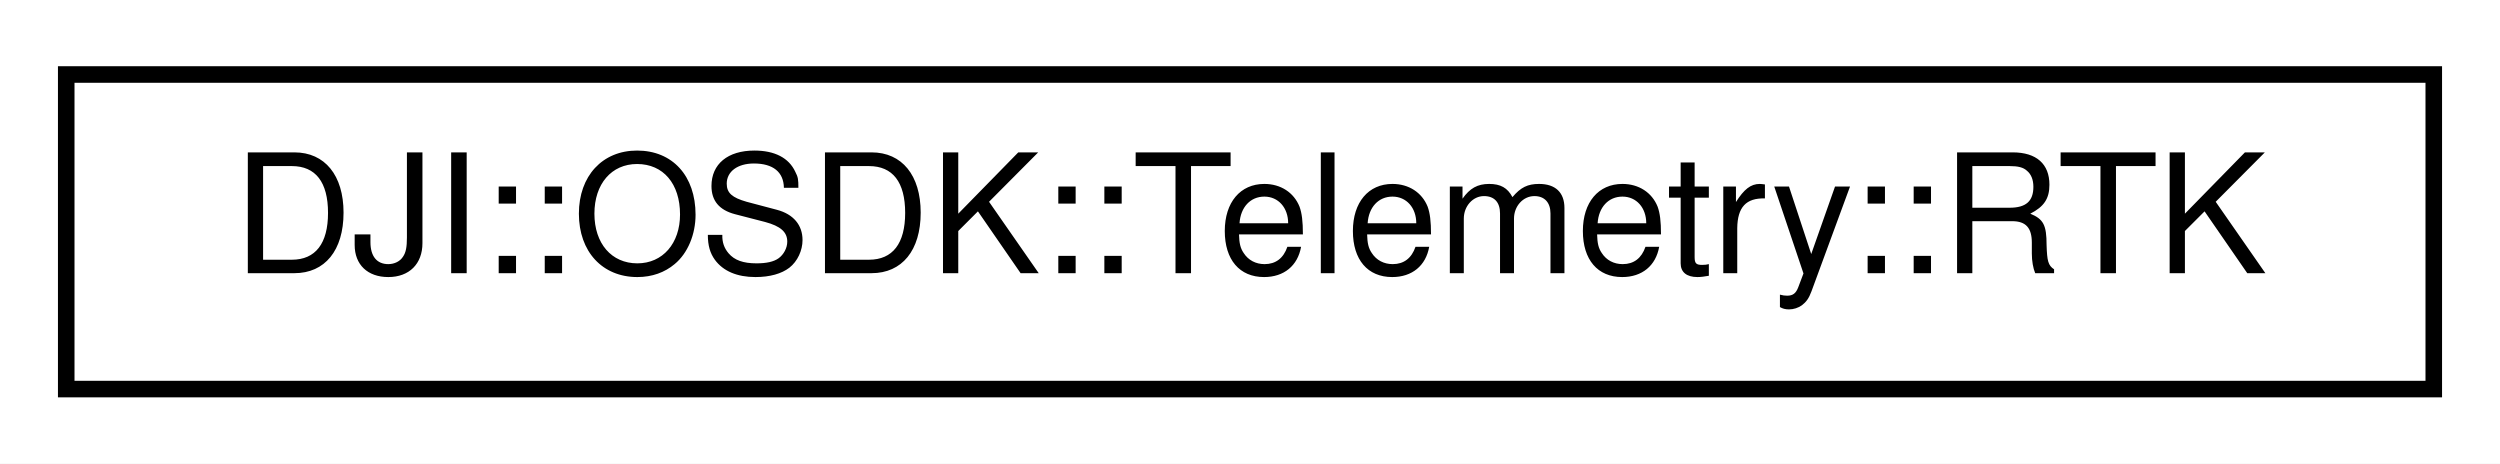
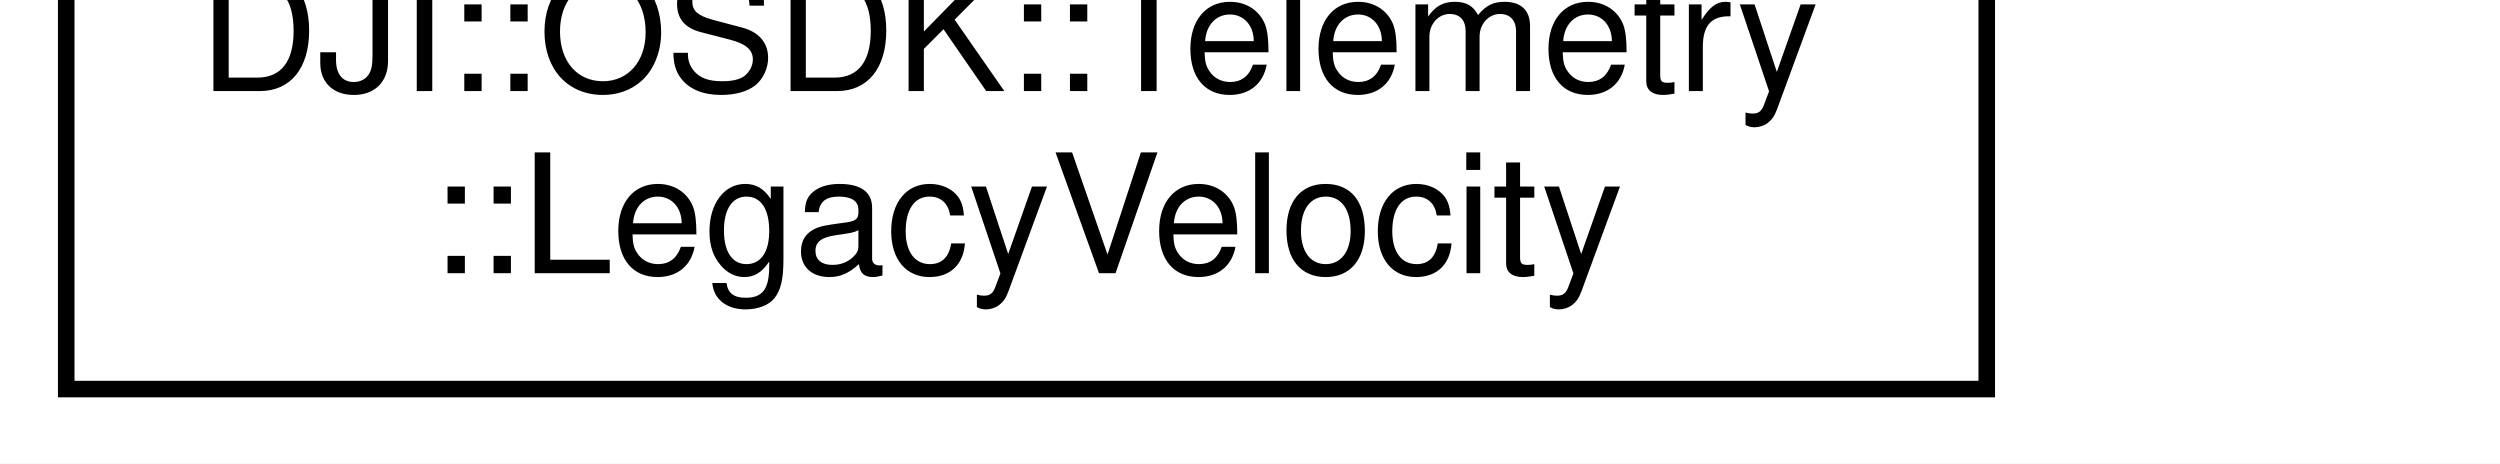
<svg xmlns="http://www.w3.org/2000/svg" xmlns:xlink="http://www.w3.org/1999/xlink" width="151pt" height="28pt" viewBox="0.00 0.00 151.00 28.00">
  <g id="graph0" class="graph" transform="scale(1 1) rotate(0) translate(4 24)">
    <polygon fill="white" stroke="none" points="-4,4 -4,-24 147,-24 147,4 -4,4" />
    <g id="node1" class="node">
      <g id="a_node1">
-         <a xlink:href="structDJI_1_1OSDK_1_1Telemetry_1_1RTK.html" target="_top" xlink:title="struct for data broadcast, return RTK info ">
-           <polygon fill="white" stroke="black" points="0,-0.5 0,-19.5 143,-19.5 143,-0.5 0,-0.5" />
-           <text text-anchor="middle" x="71.5" y="-7.5" font-family="Helvetica,sans-Serif" font-size="10.00">DJI::OSDK::Telemetry::RTK</text>
+         <a xlink:href="structDJI_1_1OSDK_1_1Telemetry_1_1LegacyVelocity.html" target="_top" xlink:title="Matrice 100 Velocity struct, returned in Broadcast telemetry (only for M100) ">
+           <polygon fill="white" stroke="black" points="-7.10543e-15,-0.5 -7.10543e-15,-30.5 116,-30.5 116,-0.5 -7.10543e-15,-0.5" />
+           <text text-anchor="start" x="8" y="-18.5" font-family="Helvetica,sans-Serif" font-size="10.00">DJI::OSDK::Telemetry</text>
+           <text text-anchor="middle" x="58" y="-7.5" font-family="Helvetica,sans-Serif" font-size="10.00">::LegacyVelocity</text>
        </a>
      </g>
    </g>
  </g>
</svg>
